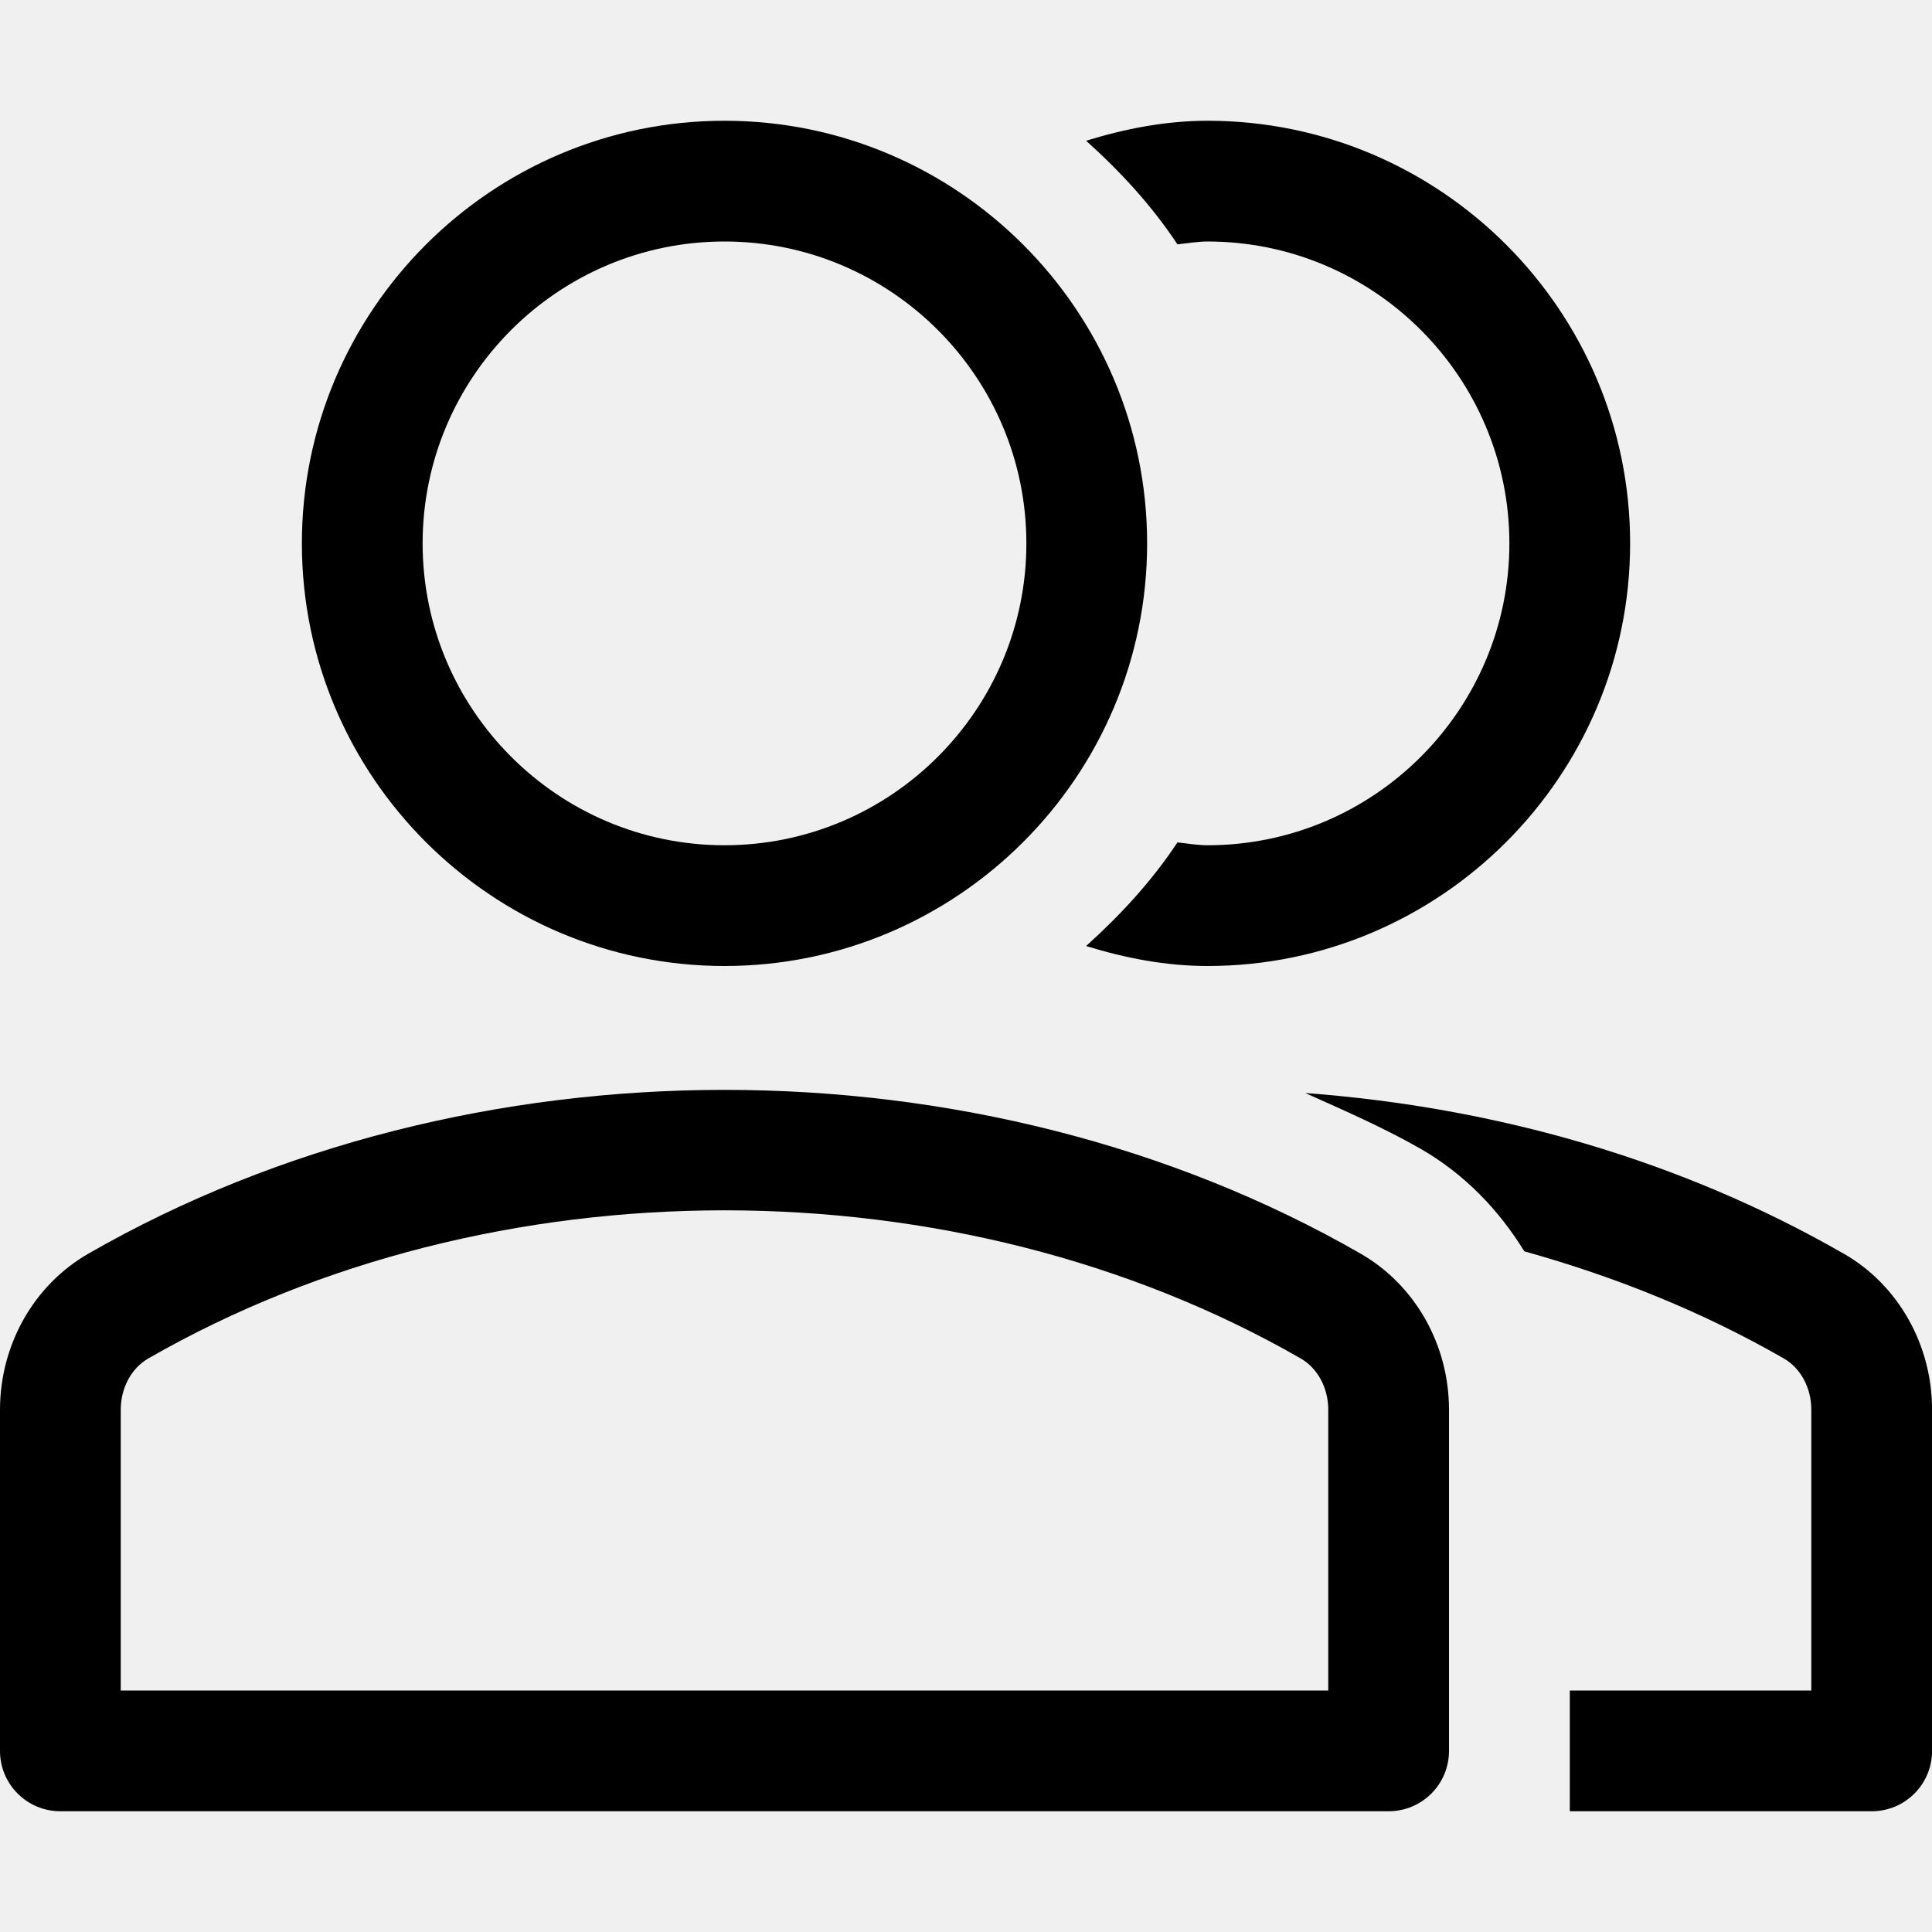
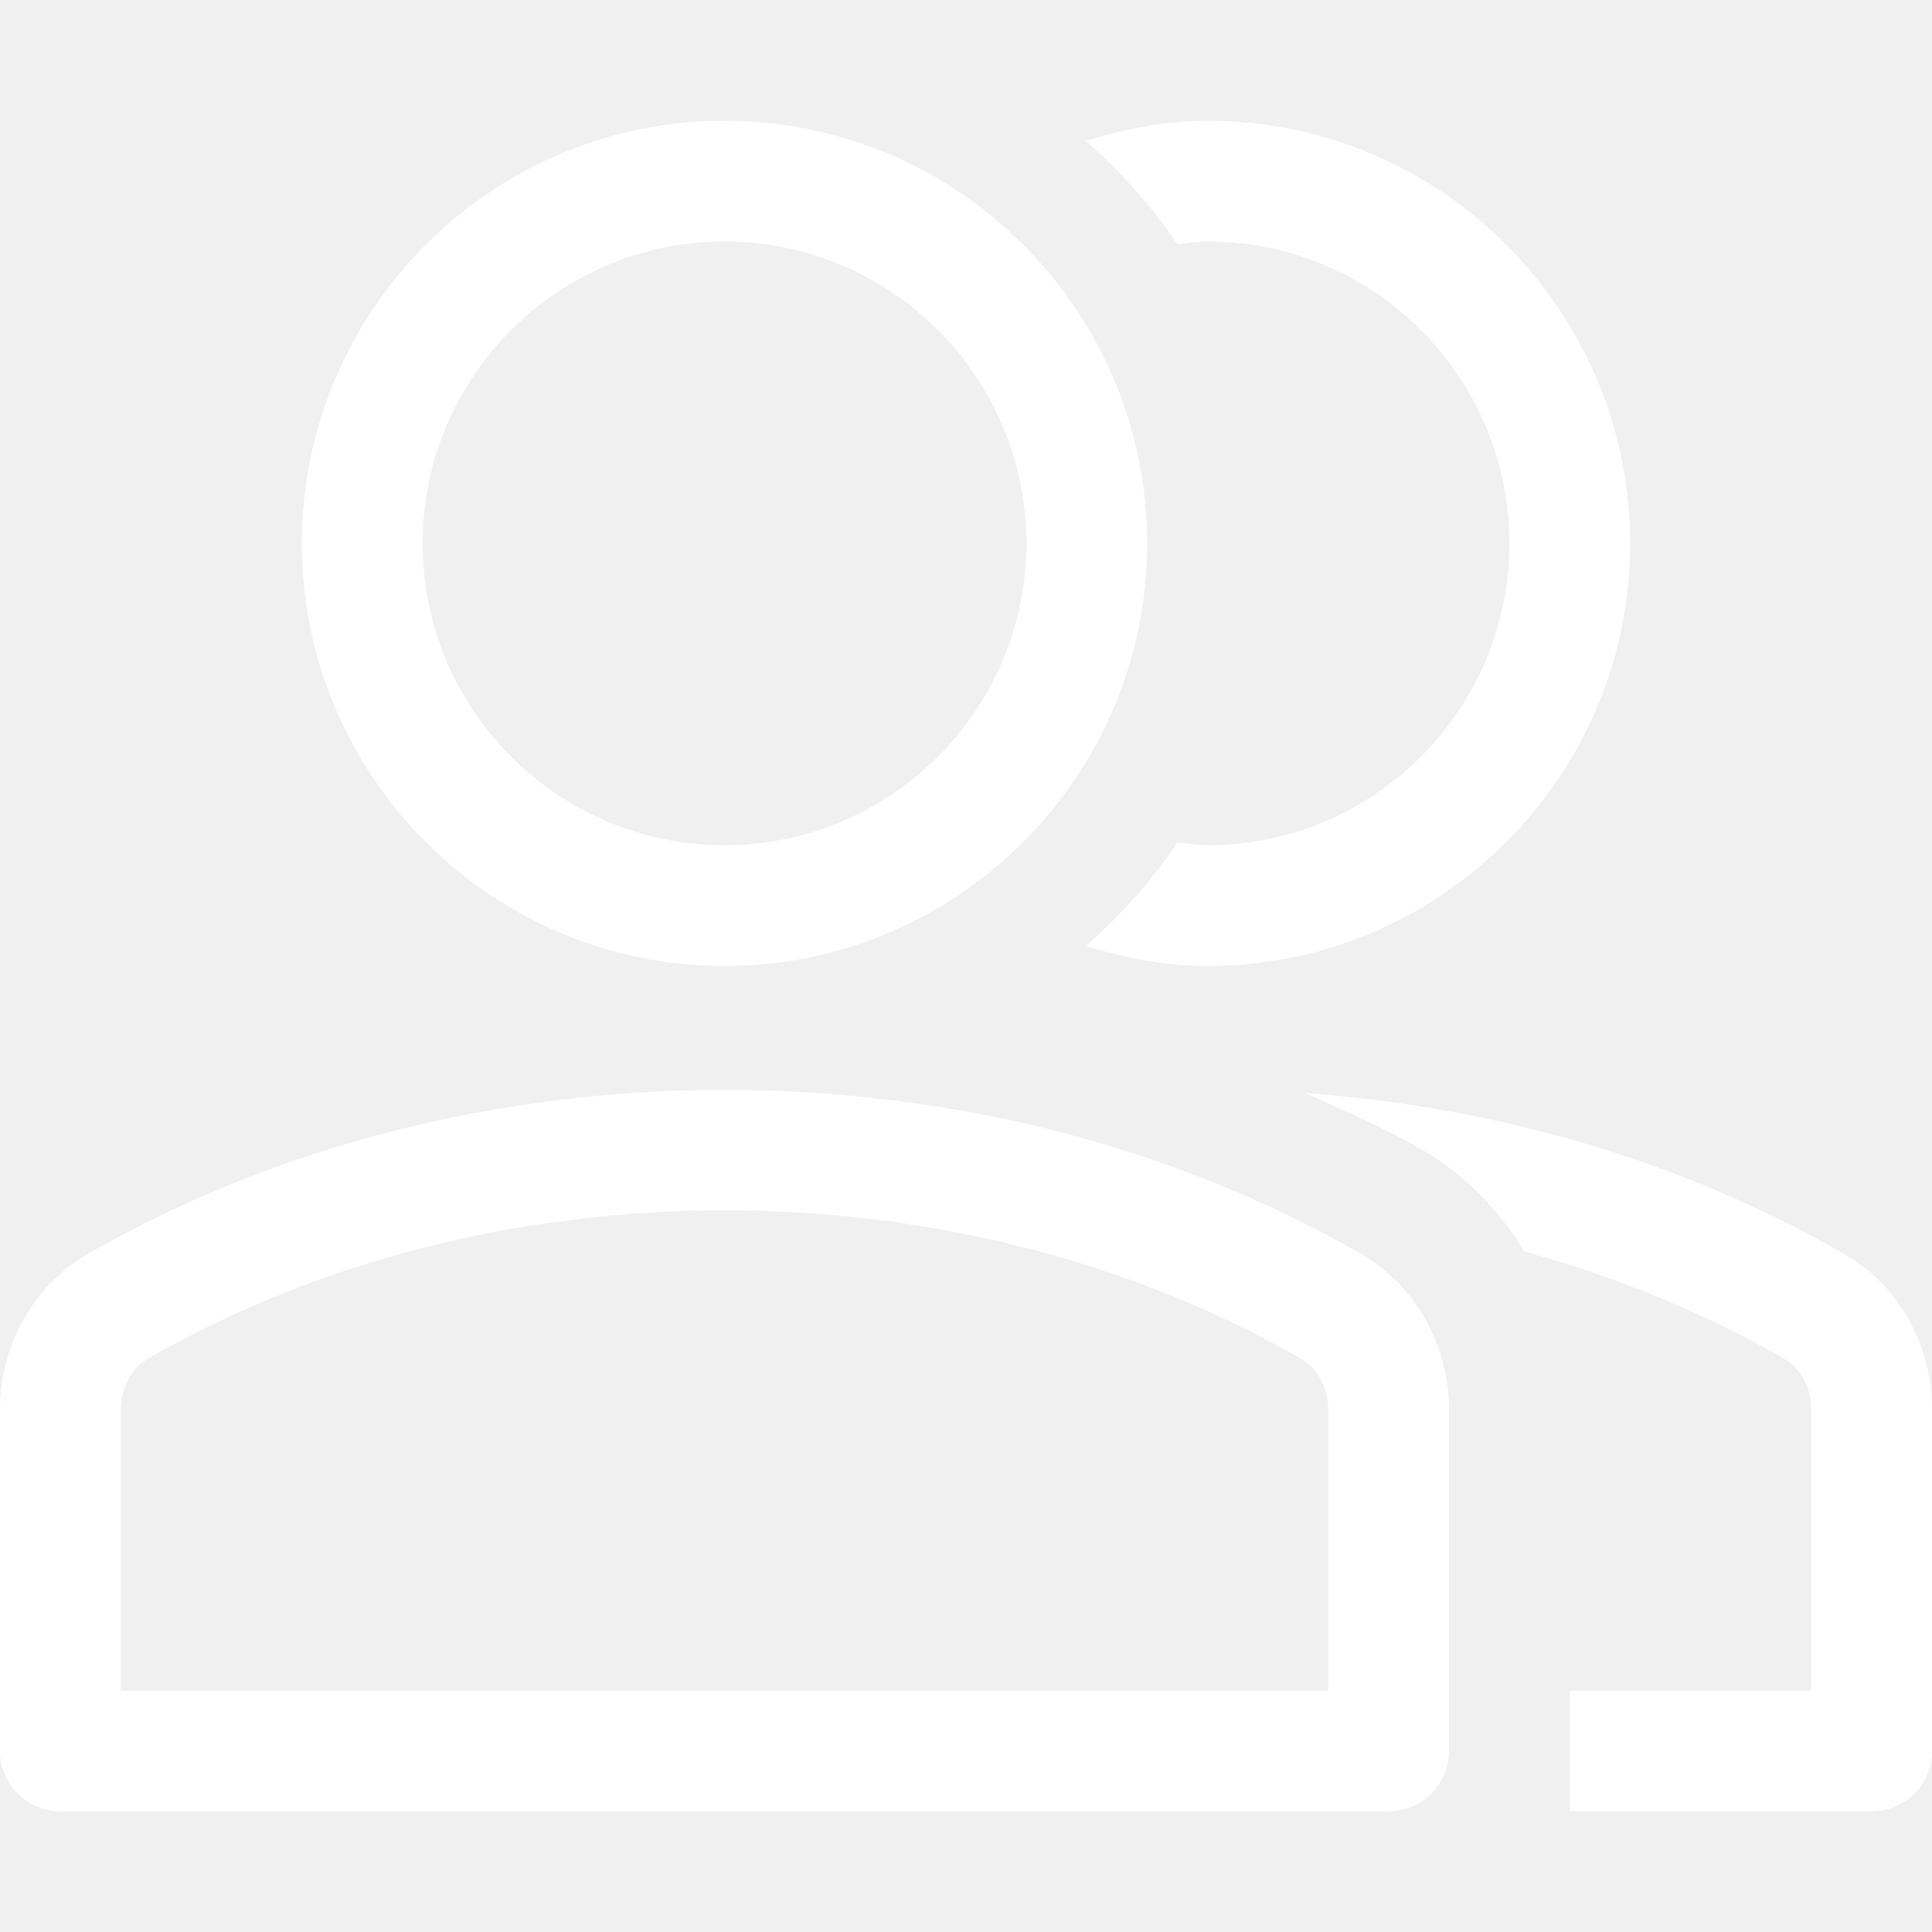
- <svg xmlns="http://www.w3.org/2000/svg" version="1.1" width="32" height="32" viewBox="0 0 32 32">
+ <svg xmlns="http://www.w3.org/2000/svg" version="1.1" width="32" height="32" viewBox="0 0 32 32" fill="#fff">
  <path d="M30.539 20.766c-2.69-1.547-5.75-2.427-8.92-2.662 0.649 0.291 1.303 0.575 1.918 0.928 0.715 0.412 1.288 1.005 1.71 1.694 1.507 0.419 2.956 1.003 4.298 1.774 0.281 0.162 0.456 0.487 0.456 0.85v4.65h-4v2h5c0.553 0 1-0.447 1-1v-5.65c0-1.077-0.56-2.067-1.461-2.584z" />
  <path d="M22.539 20.766c-6.295-3.619-14.783-3.619-21.078 0-0.901 0.519-1.461 1.508-1.461 2.584v5.65c0 0.553 0.447 1 1 1h22c0.553 0 1-0.447 1-1v-5.651c0-1.075-0.56-2.064-1.461-2.583zM22 28h-20v-4.65c0-0.362 0.175-0.688 0.457-0.85 5.691-3.271 13.394-3.271 19.086 0 0.282 0.162 0.457 0.487 0.457 0.849v4.651z" />
  <path d="M19.502 4.047c0.166-0.017 0.33-0.047 0.498-0.047 2.757 0 5 2.243 5 5s-2.243 5-5 5c-0.168 0-0.332-0.030-0.498-0.047-0.424 0.641-0.944 1.204-1.513 1.716 0.651 0.201 1.323 0.331 2.011 0.331 3.859 0 7-3.141 7-7s-3.141-7-7-7c-0.688 0-1.36 0.131-2.011 0.331 0.57 0.512 1.089 1.075 1.513 1.716z" />
  <path d="M12 16c3.859 0 7-3.141 7-7s-3.141-7-7-7c-3.859 0-7 3.141-7 7s3.141 7 7 7zM12 4c2.757 0 5 2.243 5 5s-2.243 5-5 5-5-2.243-5-5c0-2.757 2.243-5 5-5z" />
</svg>
